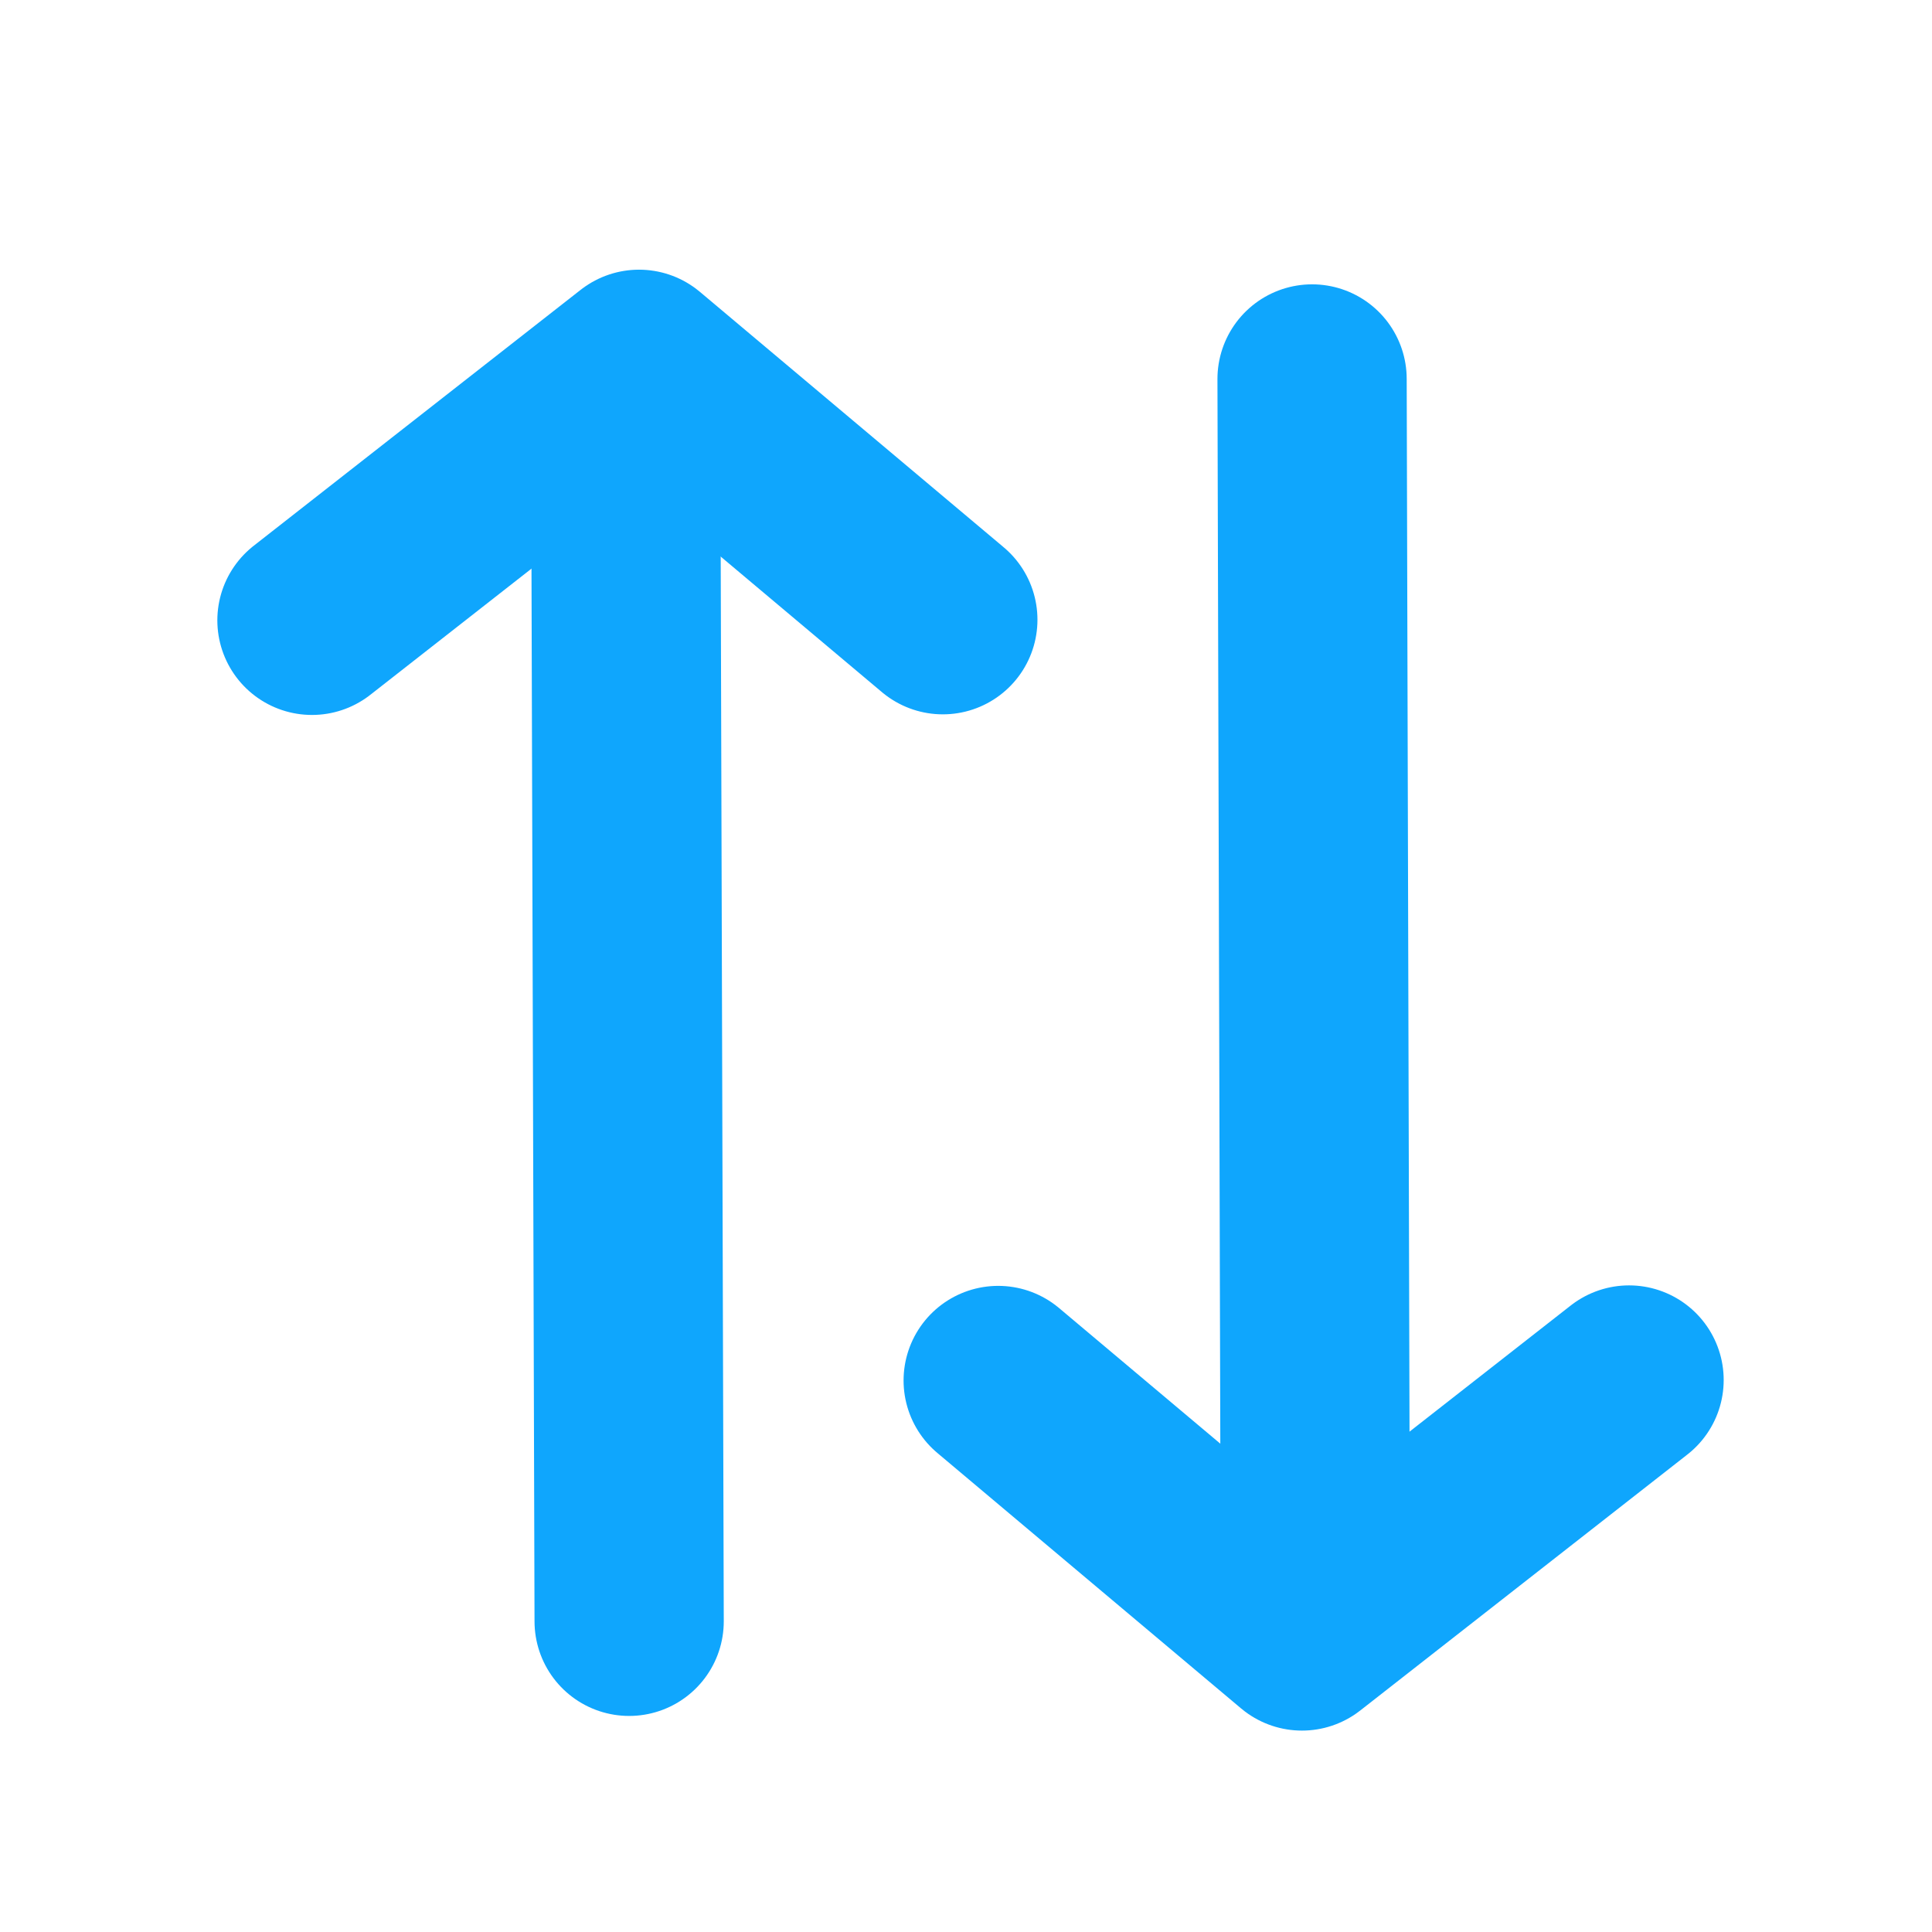
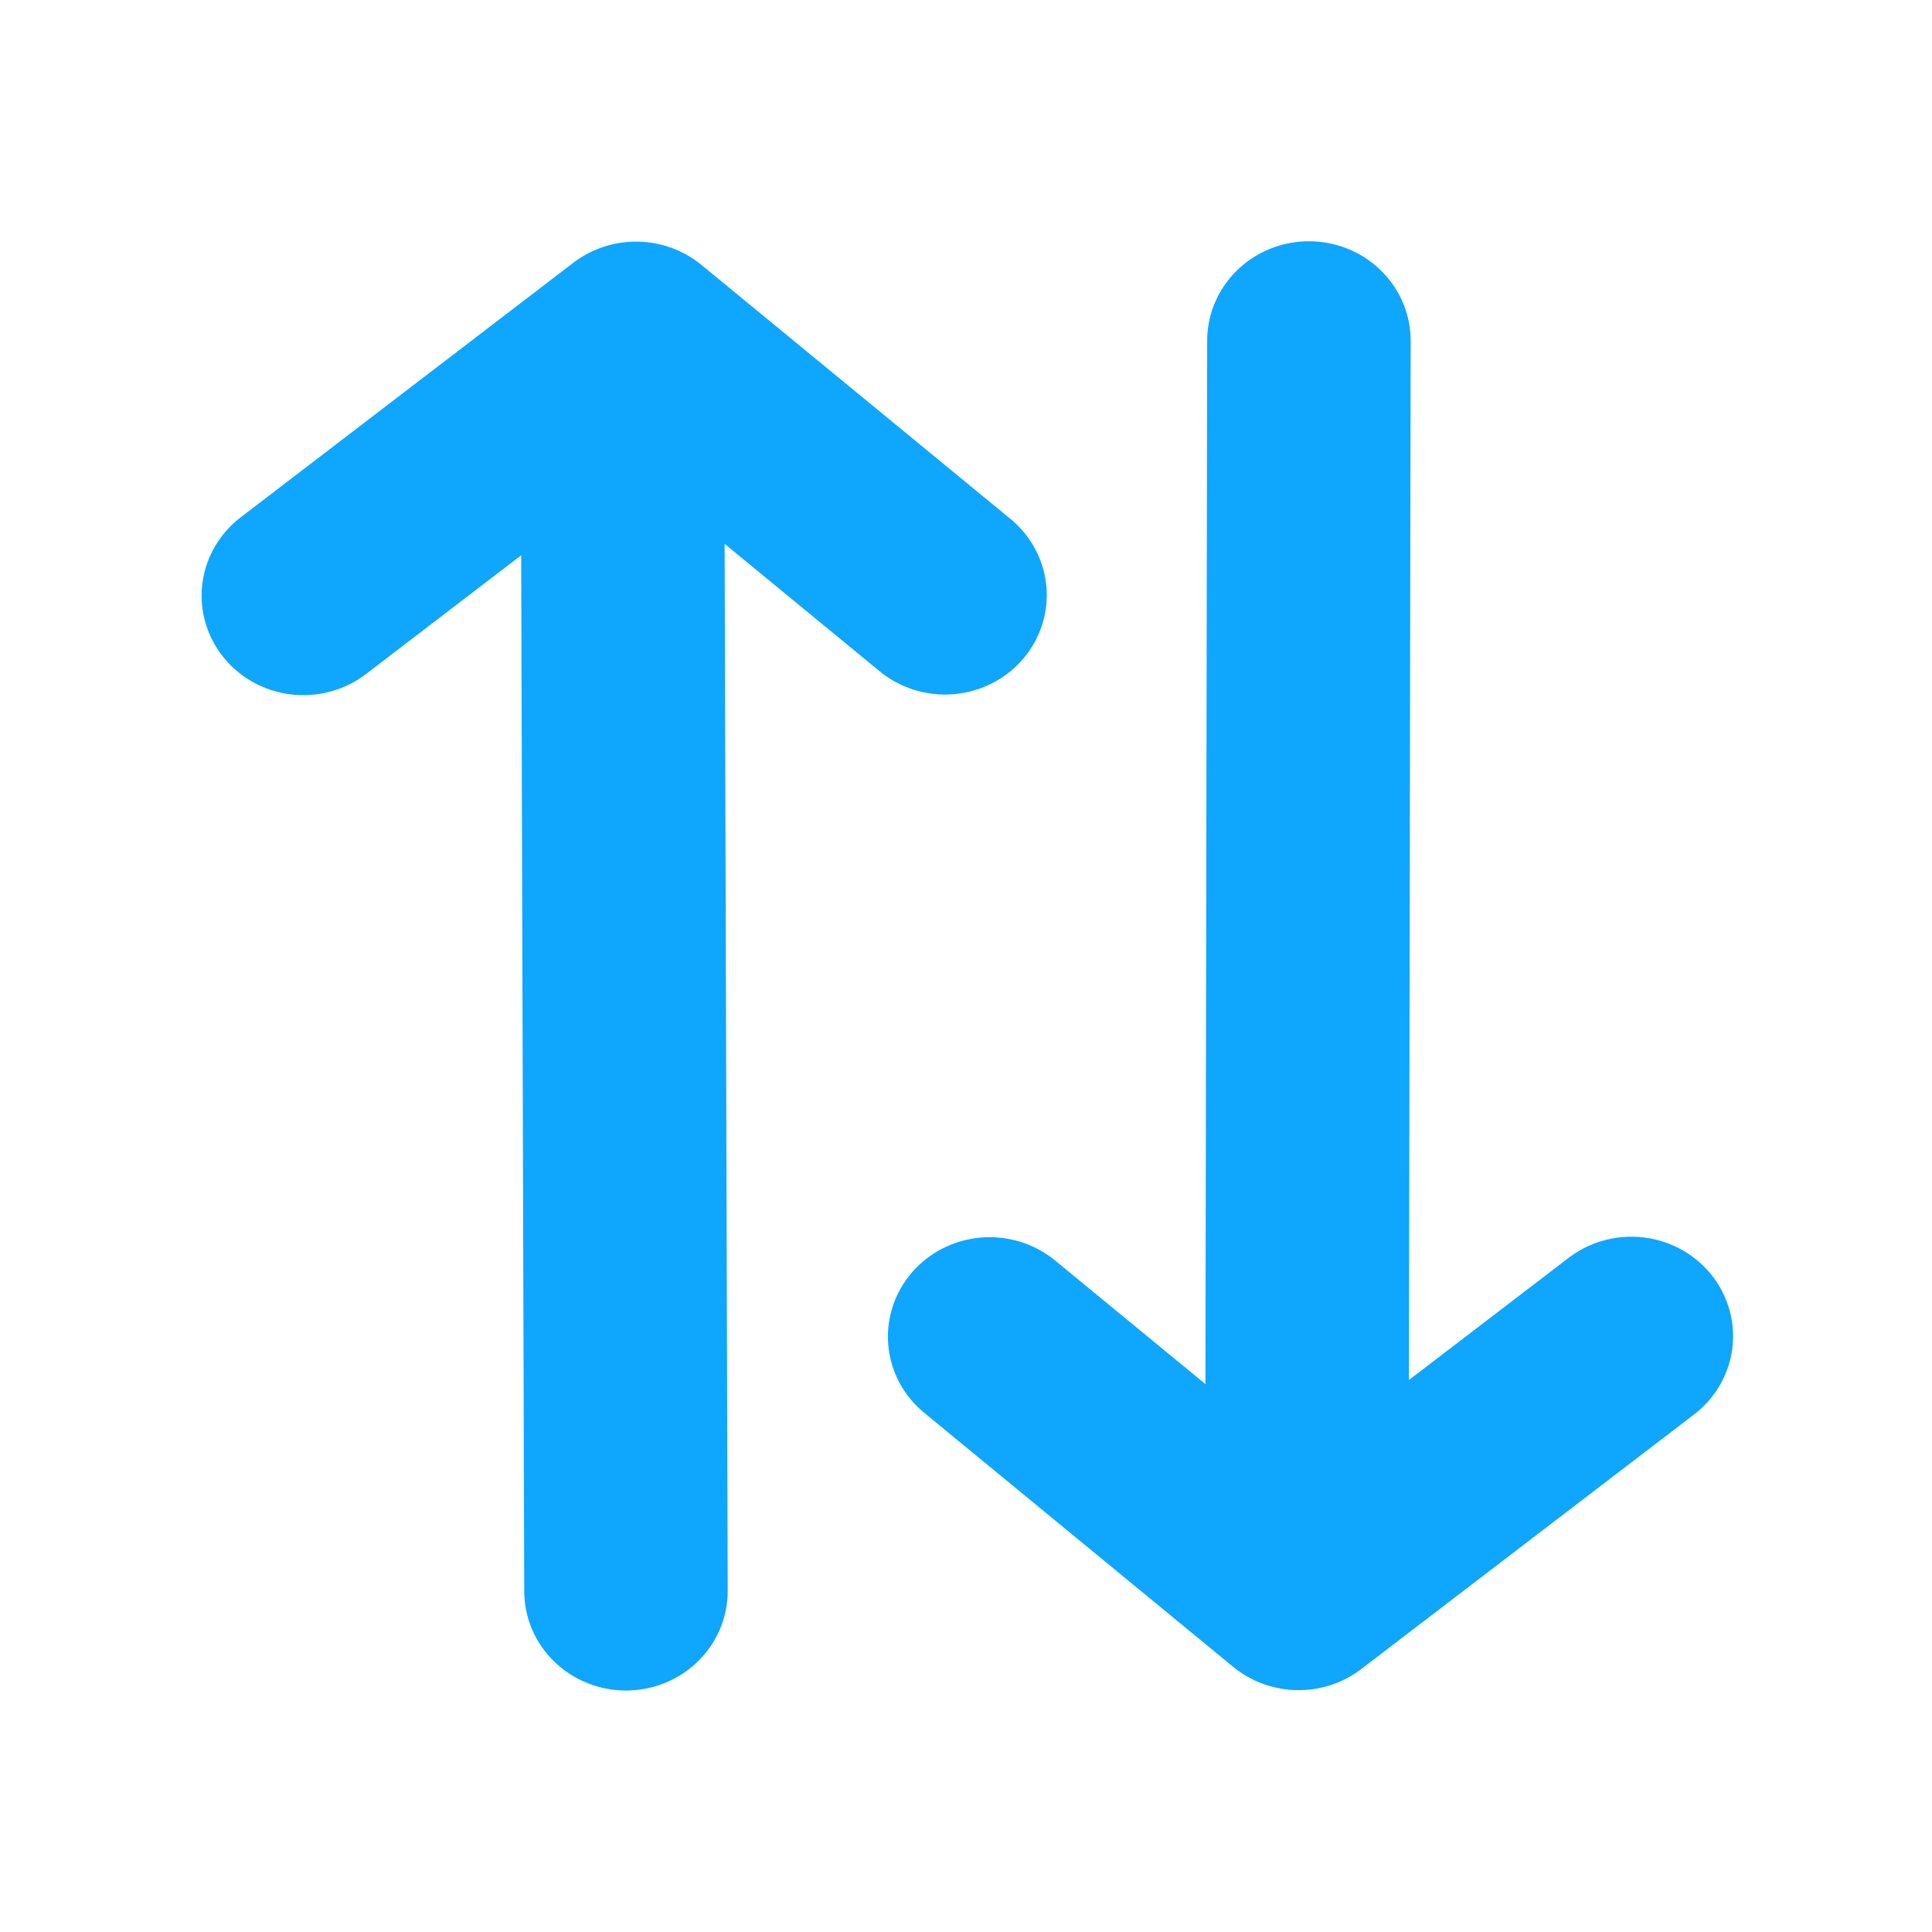
<svg xmlns="http://www.w3.org/2000/svg" width="48" height="48" viewBox="0 0 12.7 12.7" version="1.1" id="svg5" xml:space="preserve">
  <defs id="defs2" />
  <g id="layer1">
-     <g id="g6048" transform="translate(0.01569052,0.00472498)">
-       <g id="g6008" style="stroke-width:1;stroke-dasharray:none">
-         <path style="fill:none;stroke:#0fa6fd;stroke-width:1.244;stroke-linecap:round;stroke-linejoin:round;stroke-dasharray:none;stroke-opacity:1" d="M 4.12,10.653 4.098,3.012" id="path6002" />
-         <path style="fill:none;stroke:#0fa6fd;stroke-width:1.244;stroke-linecap:round;stroke-linejoin:round;stroke-dasharray:none;stroke-opacity:1" d="M 2.035,4.073 4.185,2.39 6.182,4.069" id="path6004" />
-       </g>
-       <g id="g6008-3" transform="rotate(-179.9889,6.364216,6.569456)" style="fill:none;stroke:#0fa6fd;stroke-opacity:1">
-         <path style="fill:none;stroke:#0fa6fd;stroke-width:1.244;stroke-linecap:round;stroke-linejoin:round;stroke-dasharray:none;stroke-opacity:1" d="M 4.12,10.653 4.098,3.012" id="path6002-6" />
-         <path style="fill:none;stroke:#0fa6fd;stroke-width:1.244;stroke-linecap:round;stroke-linejoin:round;stroke-dasharray:none;stroke-opacity:1" d="M 2.035,4.073 4.185,2.39 6.182,4.069" id="path6004-7" />
-       </g>
+     <g id="g6008" style="stroke-width:1.315;stroke-dasharray:none" transform="matrix(1.01715,0,0,0.994393,-0.07586073,-0.134452)">
+       <path style="fill:none;stroke:#0fa6fd;stroke-width:1.315;stroke-linecap:round;stroke-linejoin:round;stroke-dasharray:none;stroke-opacity:1" d="M 4.12,10.653 4.098,3.012" id="path6002" />
+       <path style="fill:none;stroke:#0fa6fd;stroke-width:1.315;stroke-linecap:round;stroke-linejoin:round;stroke-dasharray:none;stroke-opacity:1" d="M 2.035,4.073 4.185,2.39 6.182,4.069" id="path6004" />
+     </g>
+     <g id="g6008-3" transform="matrix(-1.017161,-1.9299231e-4,1.9741126e-4,-0.9943925,12.79274,12.8338)" style="fill:none;stroke:#0fa6fd;stroke-width:1.315;stroke-dasharray:none;stroke-opacity:1">
+       <path style="fill:none;stroke:#0fa6fd;stroke-width:1.315;stroke-linecap:round;stroke-linejoin:round;stroke-dasharray:none;stroke-opacity:1" d="M 4.12,10.653 4.131,3.005" id="path6002-6" />
+       <path style="fill:none;stroke:#0fa6fd;stroke-width:1.315;stroke-linecap:round;stroke-linejoin:round;stroke-dasharray:none;stroke-opacity:1" d="M 2.035,4.073 4.185,2.39 6.182,4.069" id="path6004-7" />
    </g>
  </g>
</svg>
